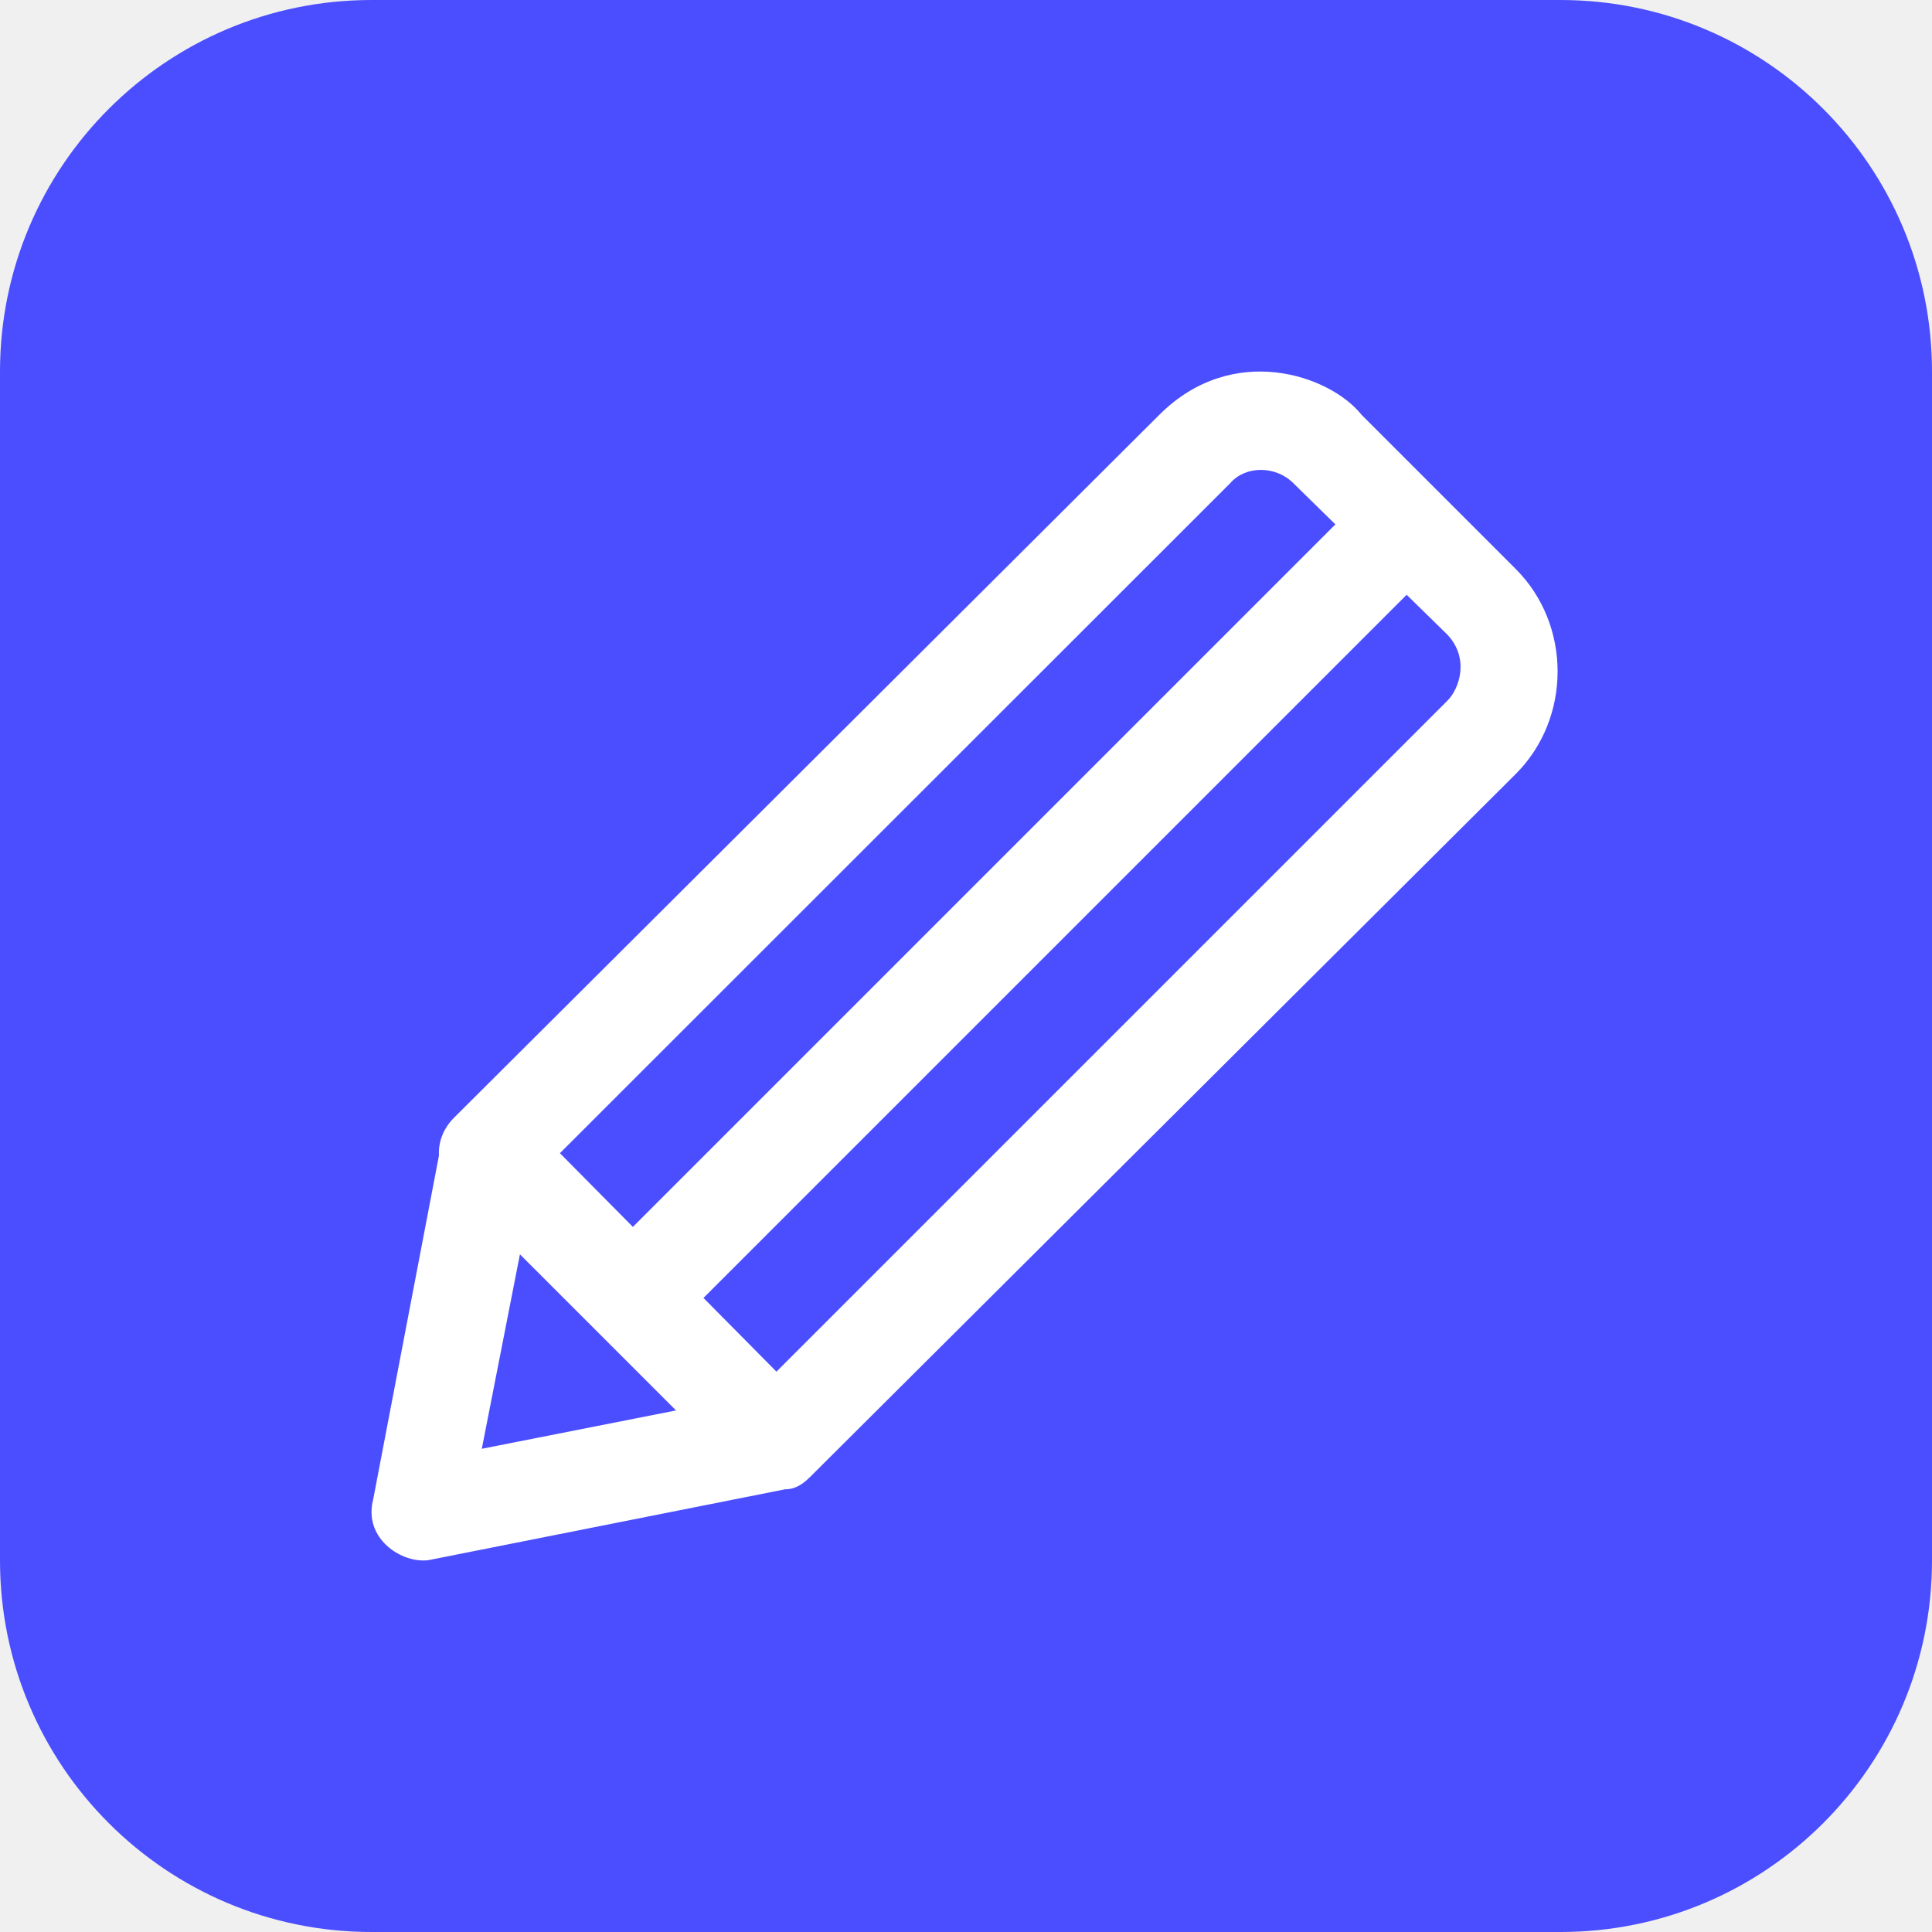
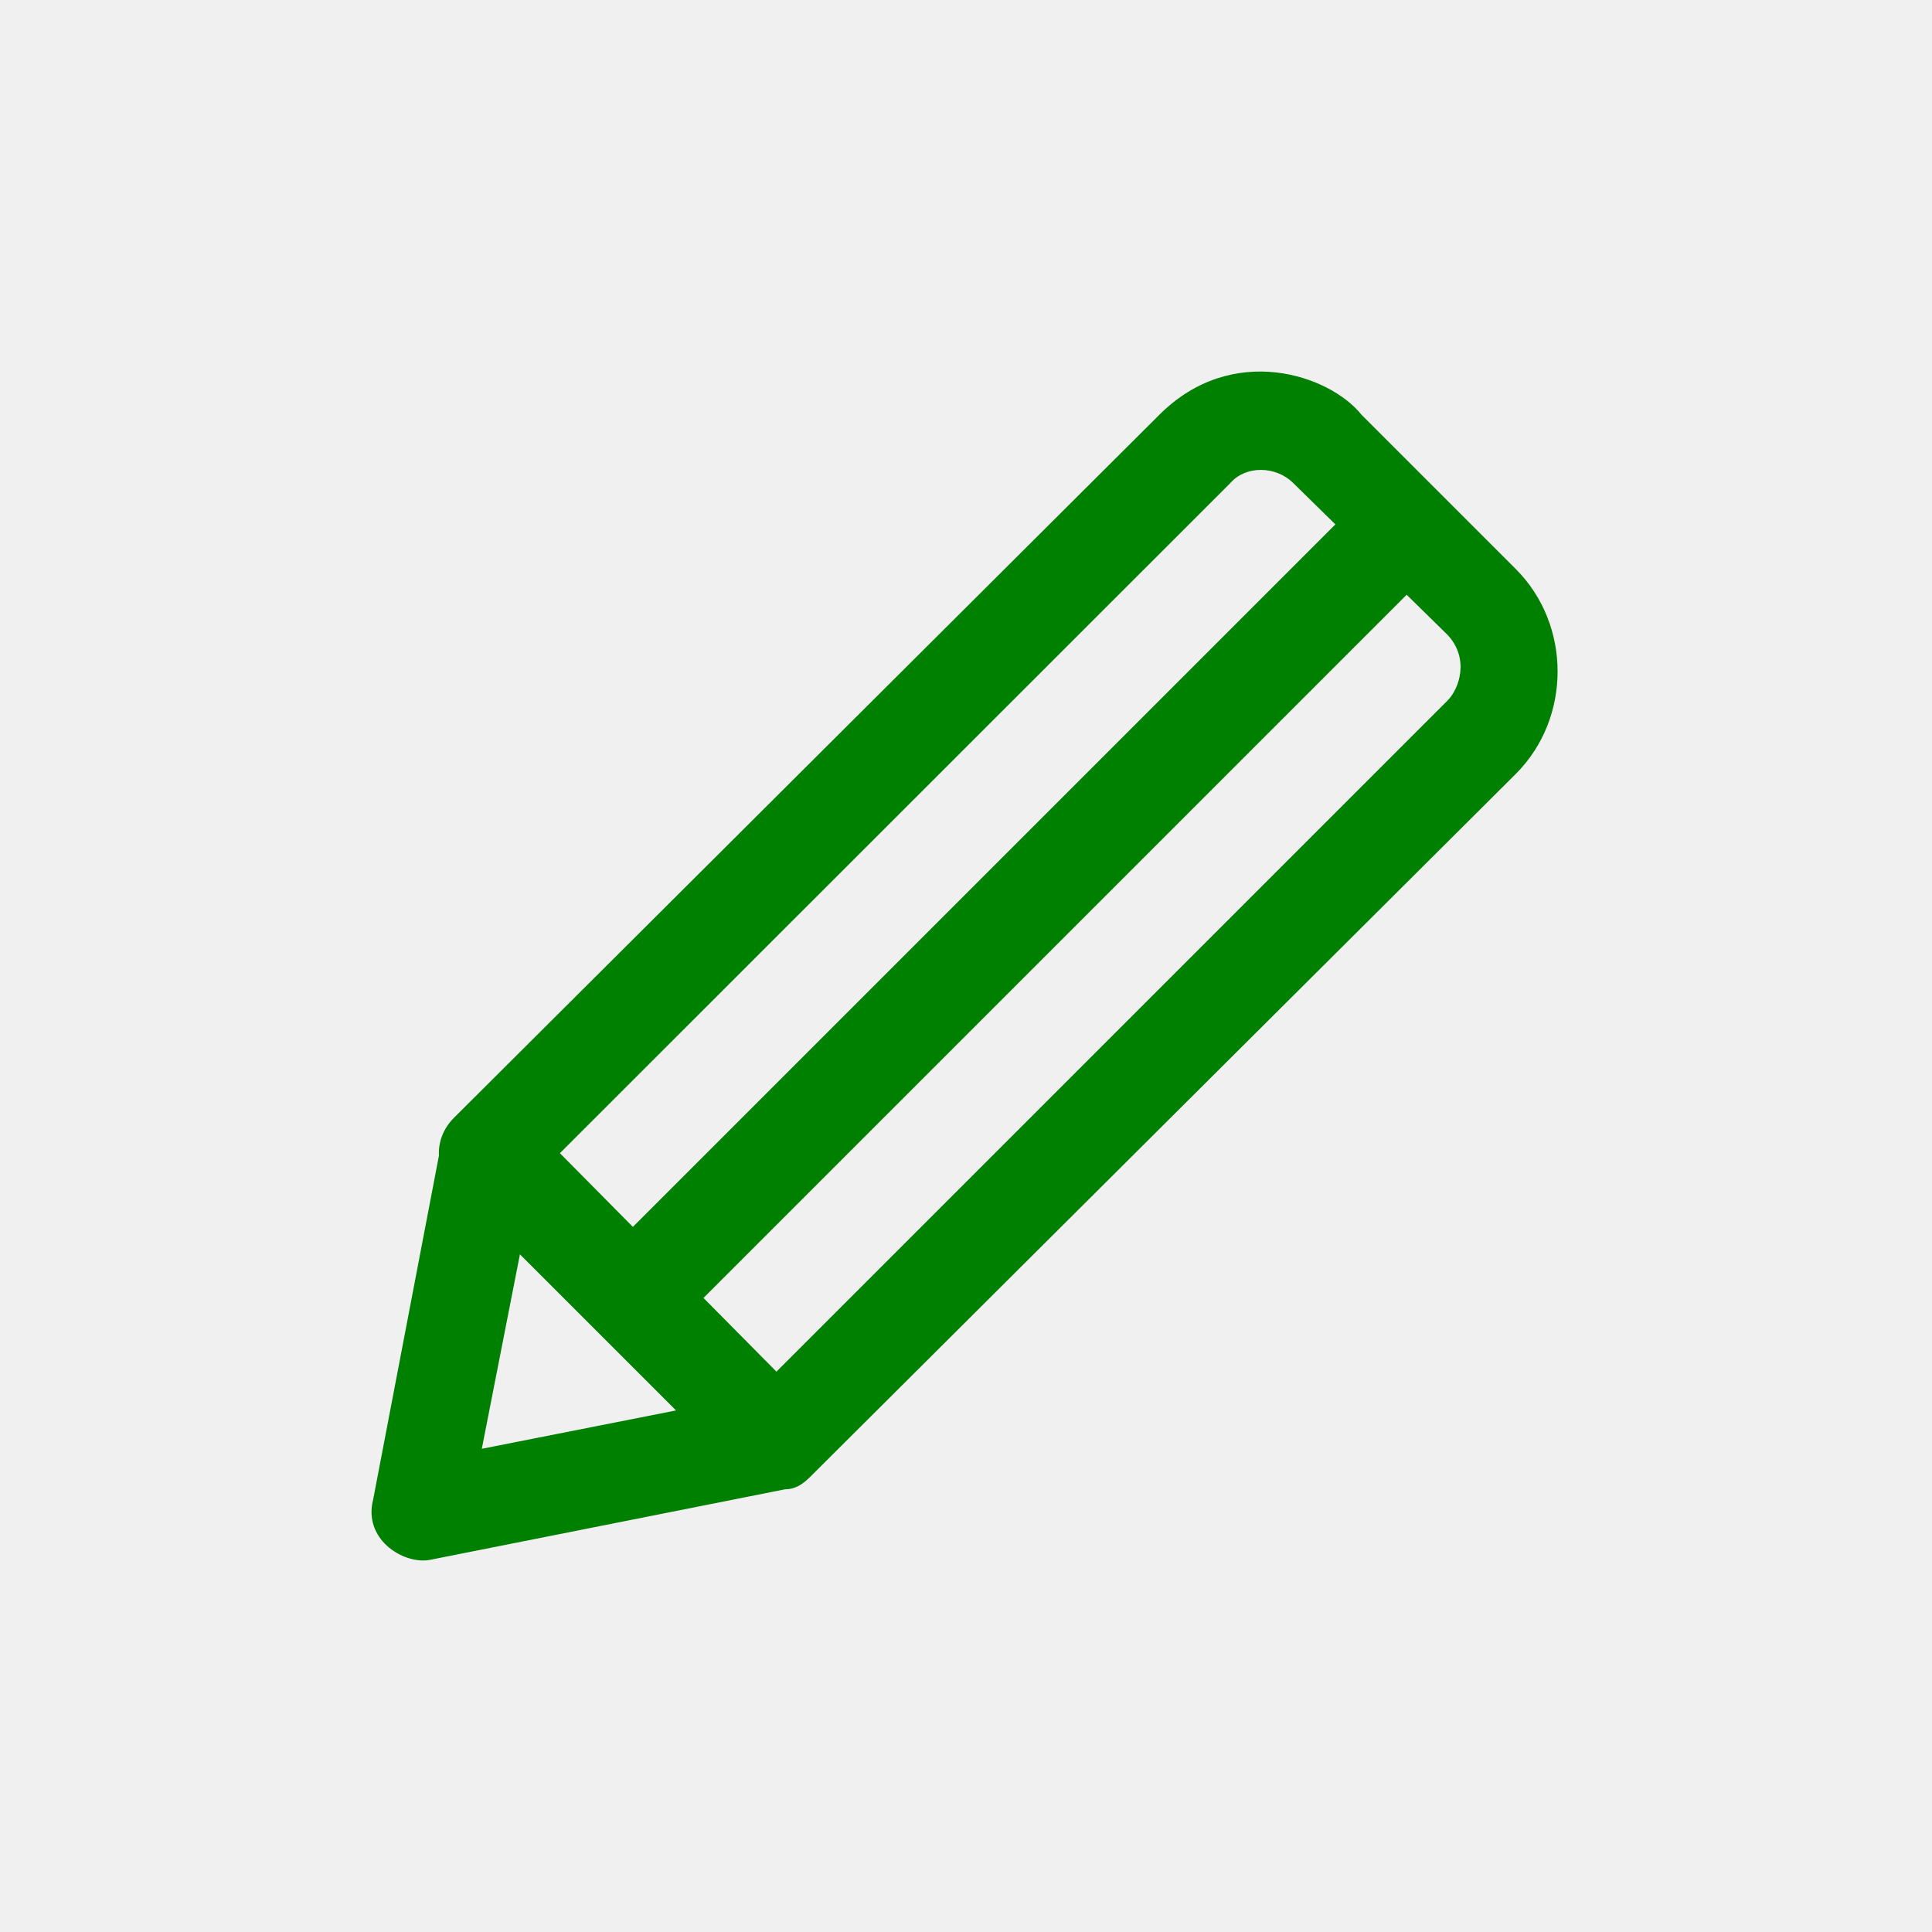
<svg xmlns="http://www.w3.org/2000/svg" width="26" height="26" viewBox="0 0 26 26" fill="none">
-   <rect width="26" height="26" rx="5" fill="#4B4EFF" />
-   <path d="M20.399 7.658L18.323 5.582C17.896 5.047 16.587 4.597 15.602 5.582L6.109 15.043C5.965 15.186 5.897 15.372 5.907 15.552L5.022 20.179C4.885 20.707 5.411 21.047 5.77 20.995L10.567 20.042C10.704 20.042 10.805 19.973 10.906 19.872L20.399 10.415C21.149 9.665 21.149 8.408 20.399 7.658ZM16.555 6.503C16.76 6.264 17.168 6.264 17.406 6.503L17.971 7.057L8.517 16.511L7.535 15.519L16.555 6.503ZM6.997 16.88L9.098 18.981L6.484 19.497L6.997 16.88ZM19.482 9.426L10.449 18.459L9.467 17.467L18.93 8.004L19.479 8.542C19.779 8.862 19.639 9.267 19.482 9.426Z" fill="white" />
+   <rect width="26" height="26" rx="5" />
+   <path d="M20.399 7.658L18.323 5.582C17.896 5.047 16.587 4.597 15.602 5.582L6.109 15.043C5.965 15.186 5.897 15.372 5.907 15.552L5.022 20.179C4.885 20.707 5.411 21.047 5.77 20.995L10.567 20.042C10.704 20.042 10.805 19.973 10.906 19.872L20.399 10.415C21.149 9.665 21.149 8.408 20.399 7.658ZM16.555 6.503C16.76 6.264 17.168 6.264 17.406 6.503L17.971 7.057L8.517 16.511L7.535 15.519L16.555 6.503ZM6.997 16.88L9.098 18.981L6.484 19.497L6.997 16.88ZM19.482 9.426L10.449 18.459L9.467 17.467L18.93 8.004L19.479 8.542C19.779 8.862 19.639 9.267 19.482 9.426Z" fill="green" />
</svg>
